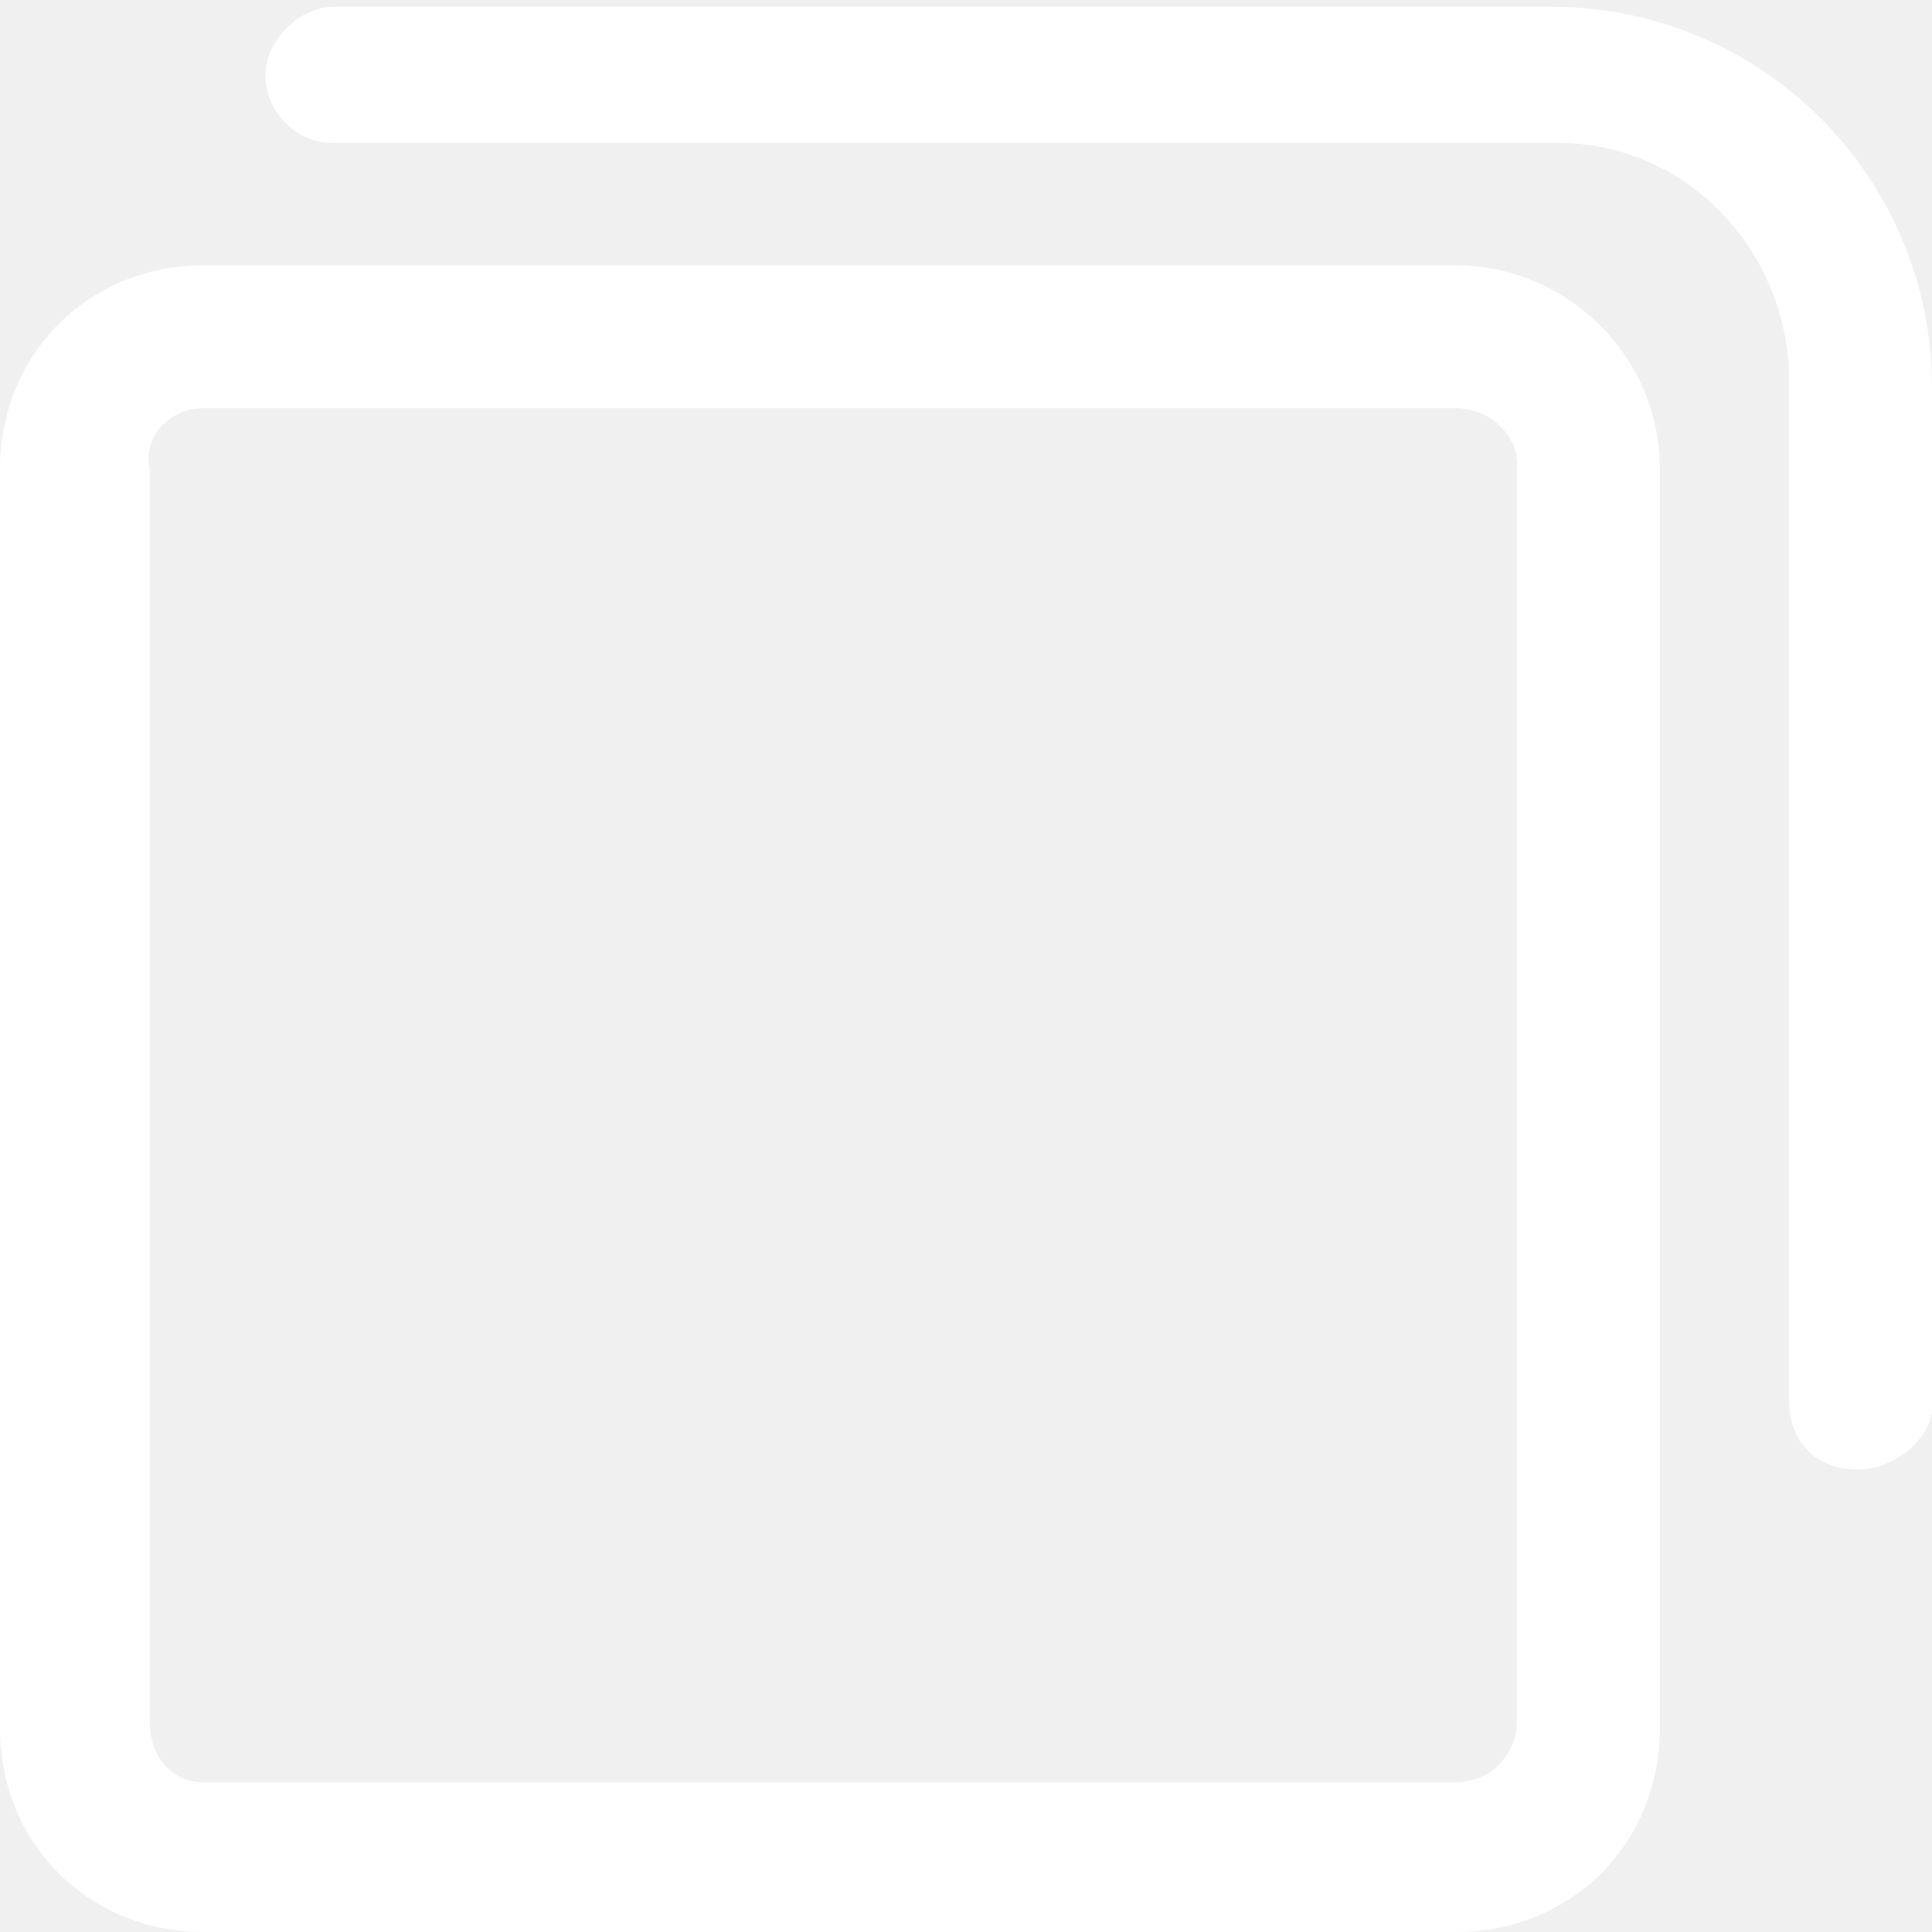
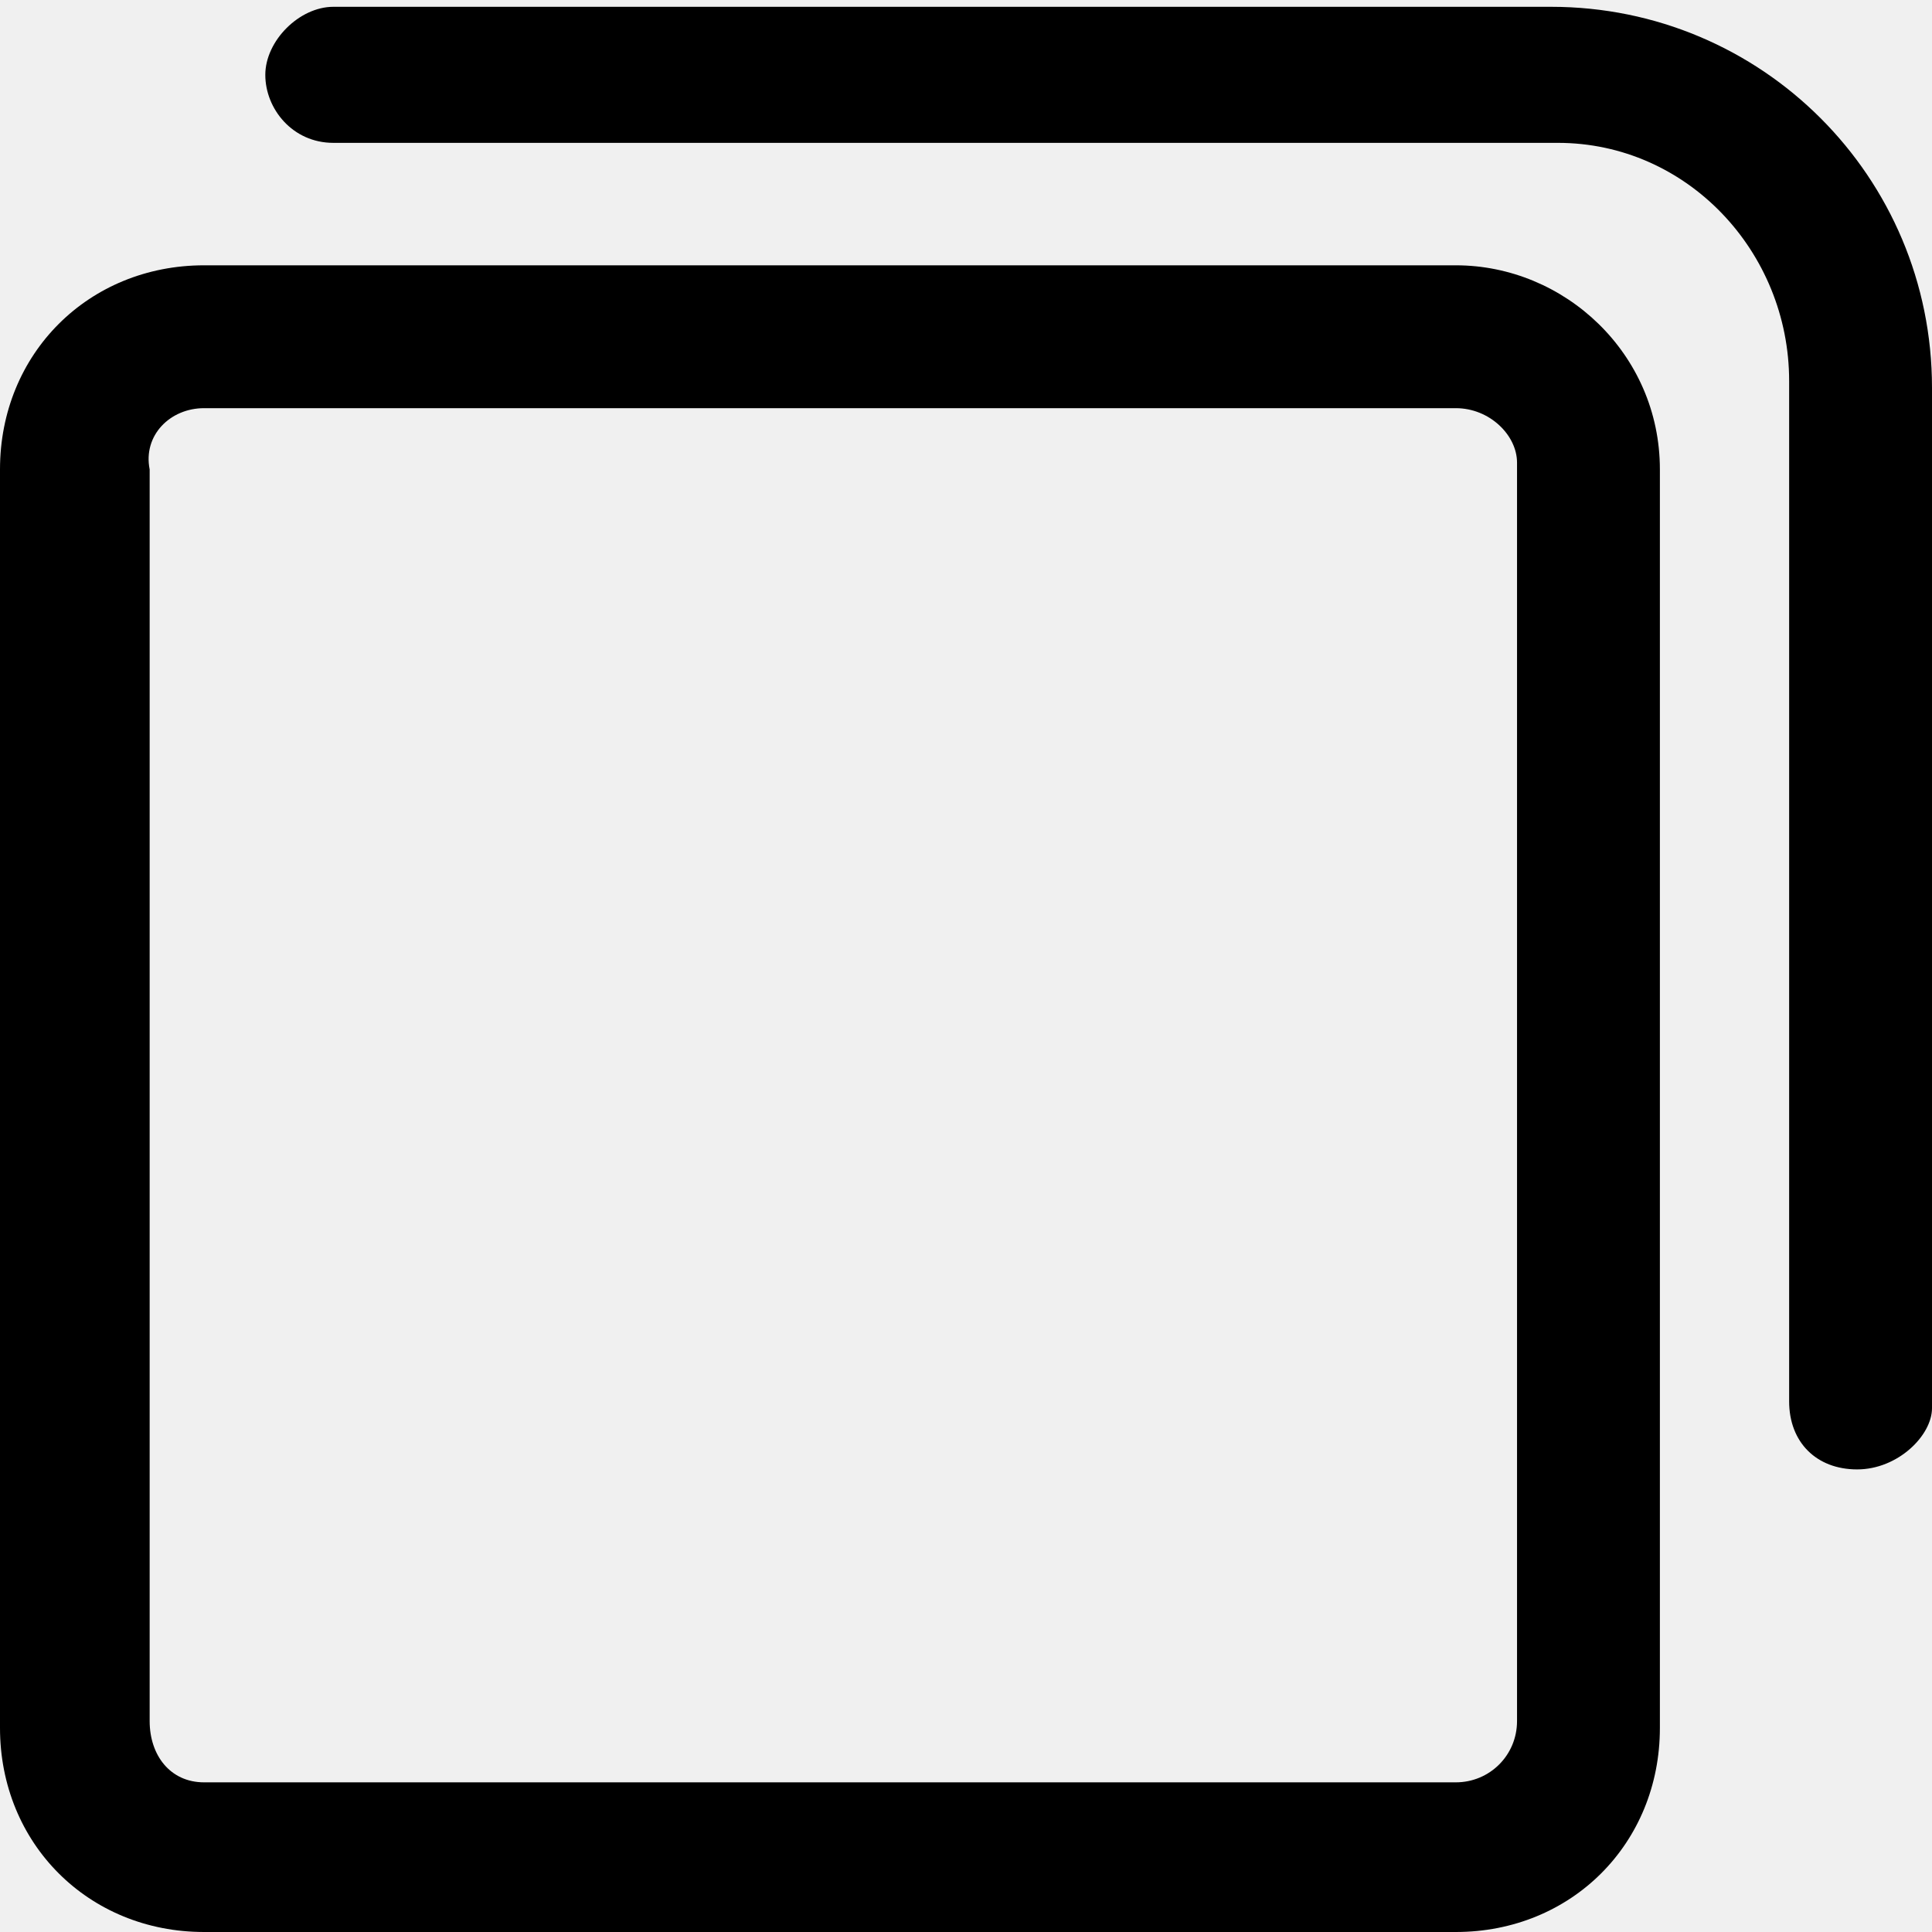
<svg xmlns="http://www.w3.org/2000/svg" version="1.1" id="Duplicate" x="0px" y="0px" viewBox="0 0 28.4 28.4" style="enable-background:new 0 0 28.4 28.4;" xml:space="preserve">
  <style type="text/css">
- 	.st0{fill:#FFFFFF;}
+ 	.st0{fill:#000000;}
</style>
  <path class="st0" d="M21.4,6c0.5,0,0.9,0.4,0.9,0.8l0,0v18.5c0,0.5-0.4,0.9-0.9,0.9l0,0H3c-0.5,0-0.8-0.4-0.8-0.9l0,0V6.9  C2.1,6.4,2.5,6,3,6l0,0H21.4 M21.4,3.9H3c-1.7,0-3,1.3-3,3v18.5c0,1.7,1.3,3,3,3h18.4c1.7,0,3-1.3,3-3V6.9C24.4,5.2,23,3.9,21.4,3.9  L21.4,3.9z" />
  <path class="st0" d="M27.3,21.6c-0.6,0-1-0.4-1-1v-15c0-1.9-1.5-3.5-3.4-3.5h-0.1H4.9c-0.6,0-1-0.5-1-1s0.5-1,1-1h17.9  c3.1,0,5.6,2.5,5.6,5.6v15C28.4,21.1,27.9,21.6,27.3,21.6C27.4,21.6,27.3,21.6,27.3,21.6z" />
</svg>
